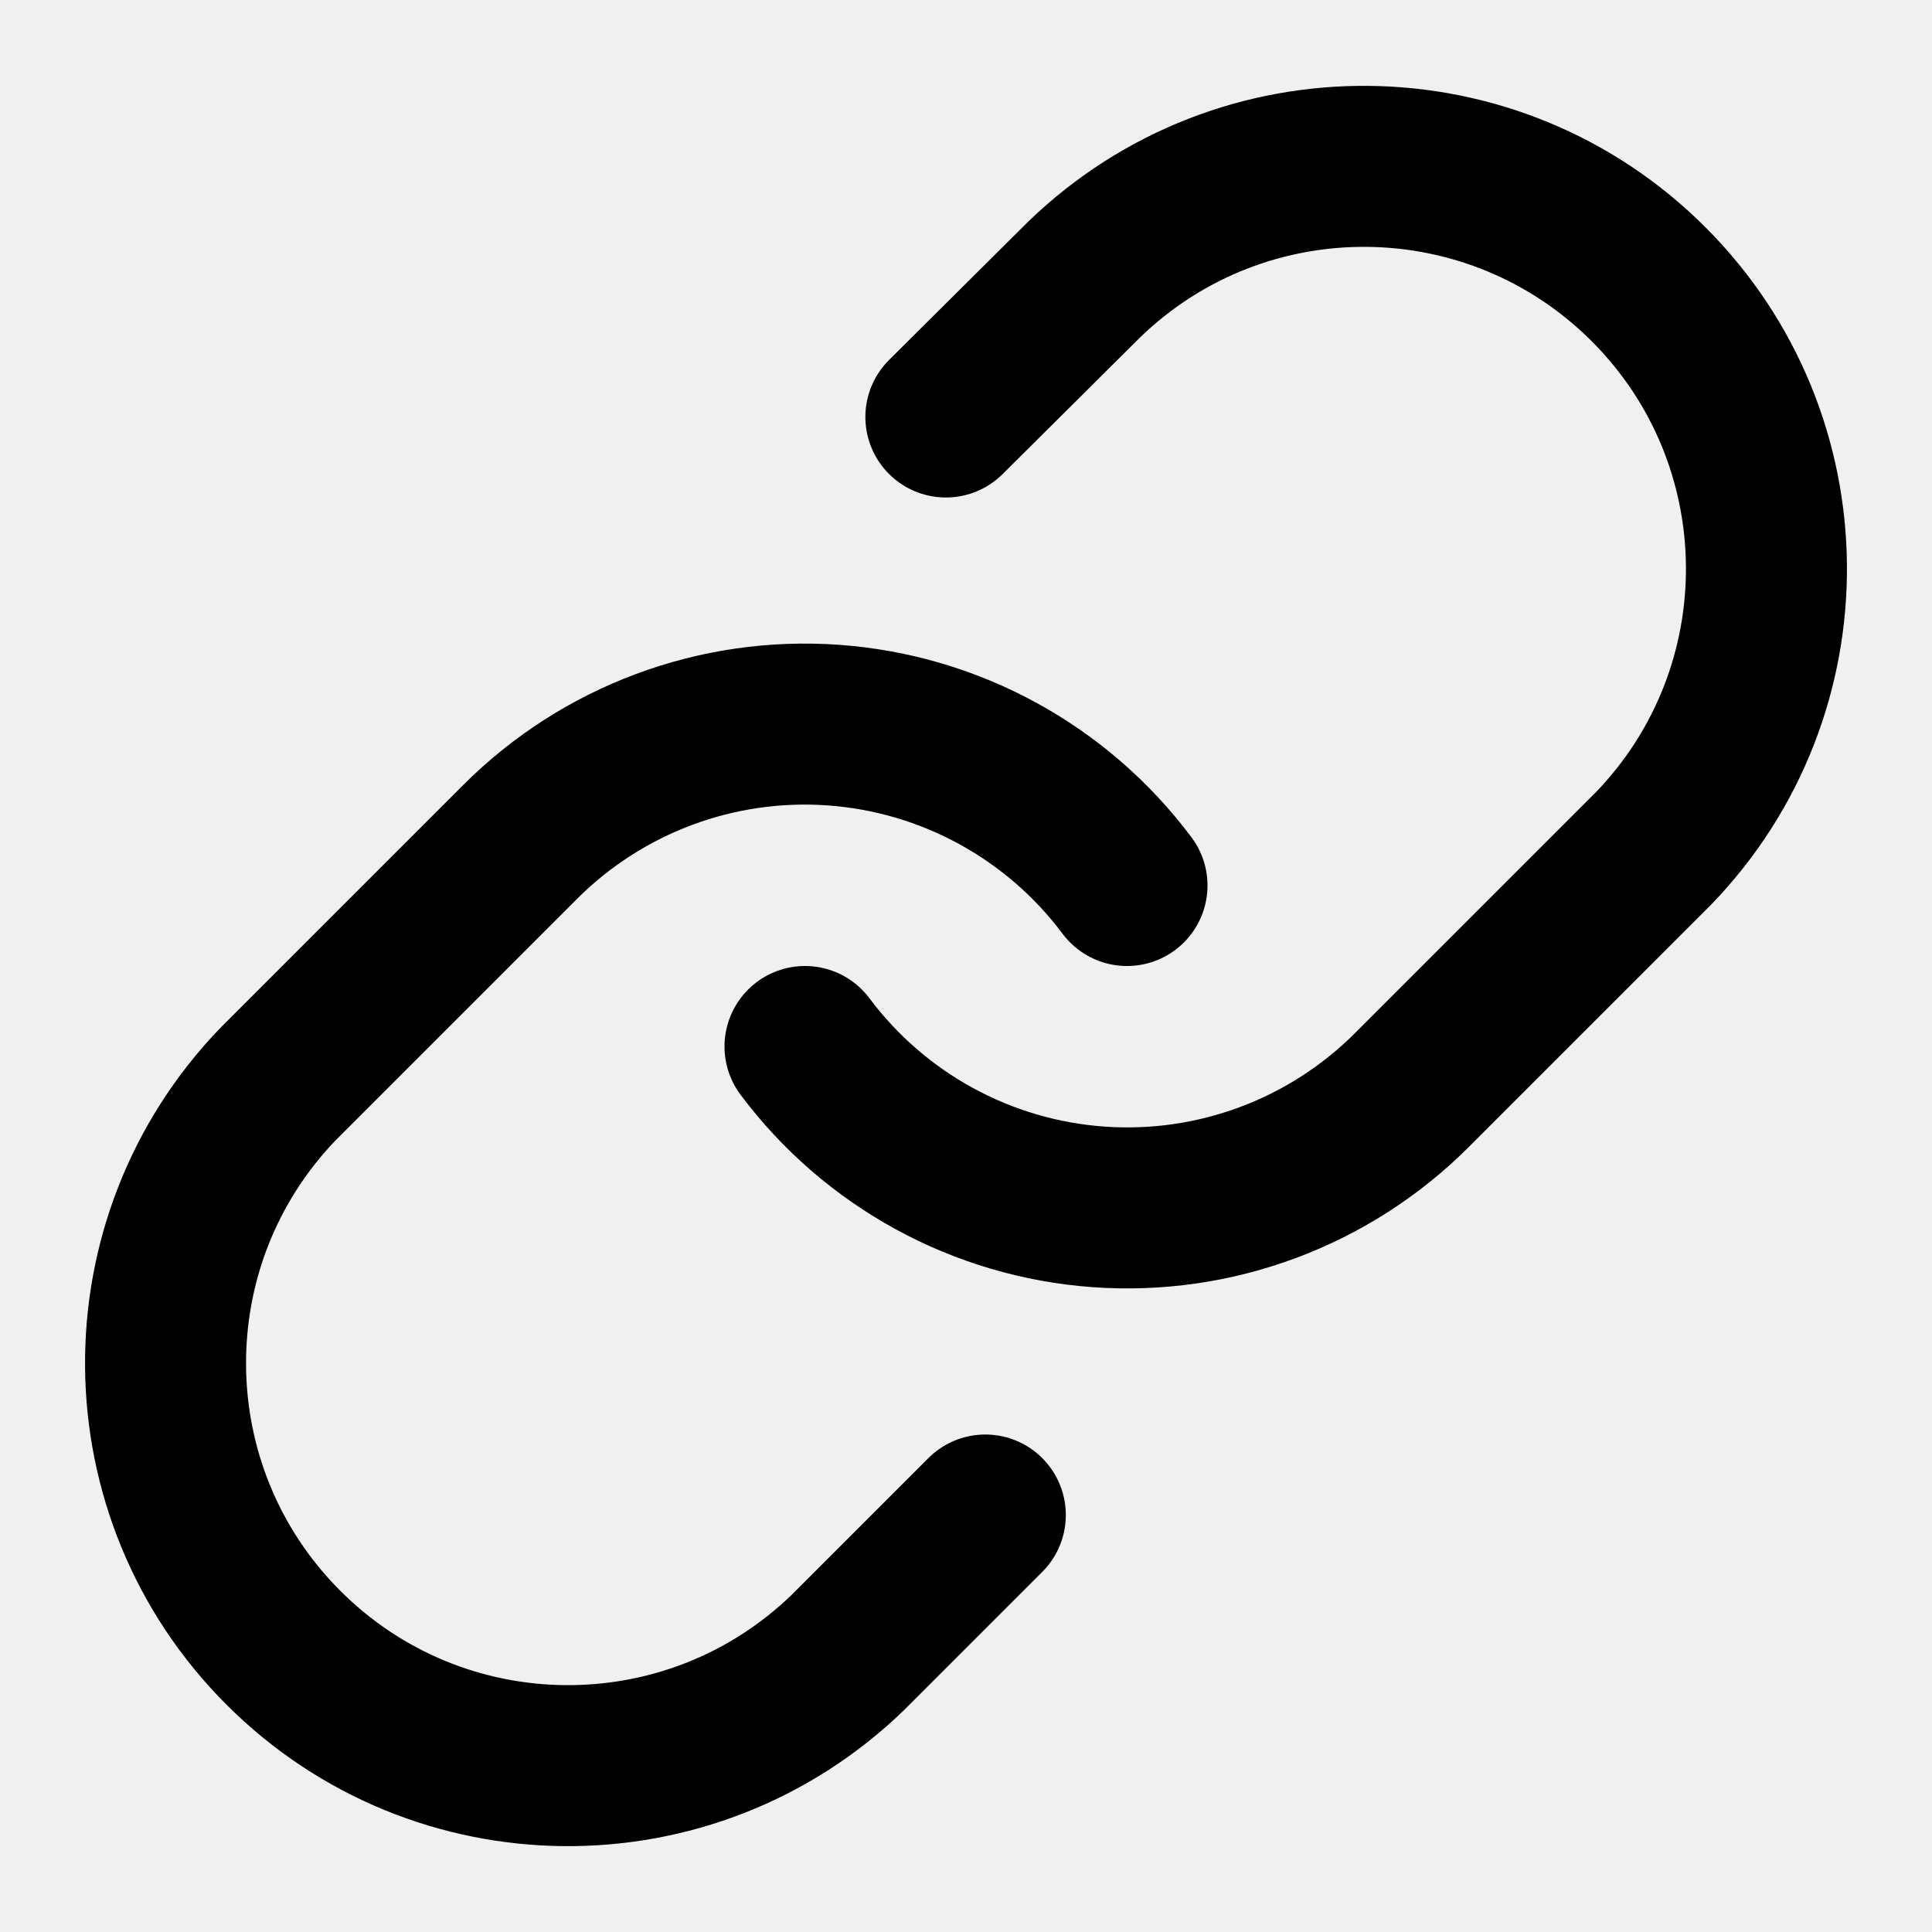
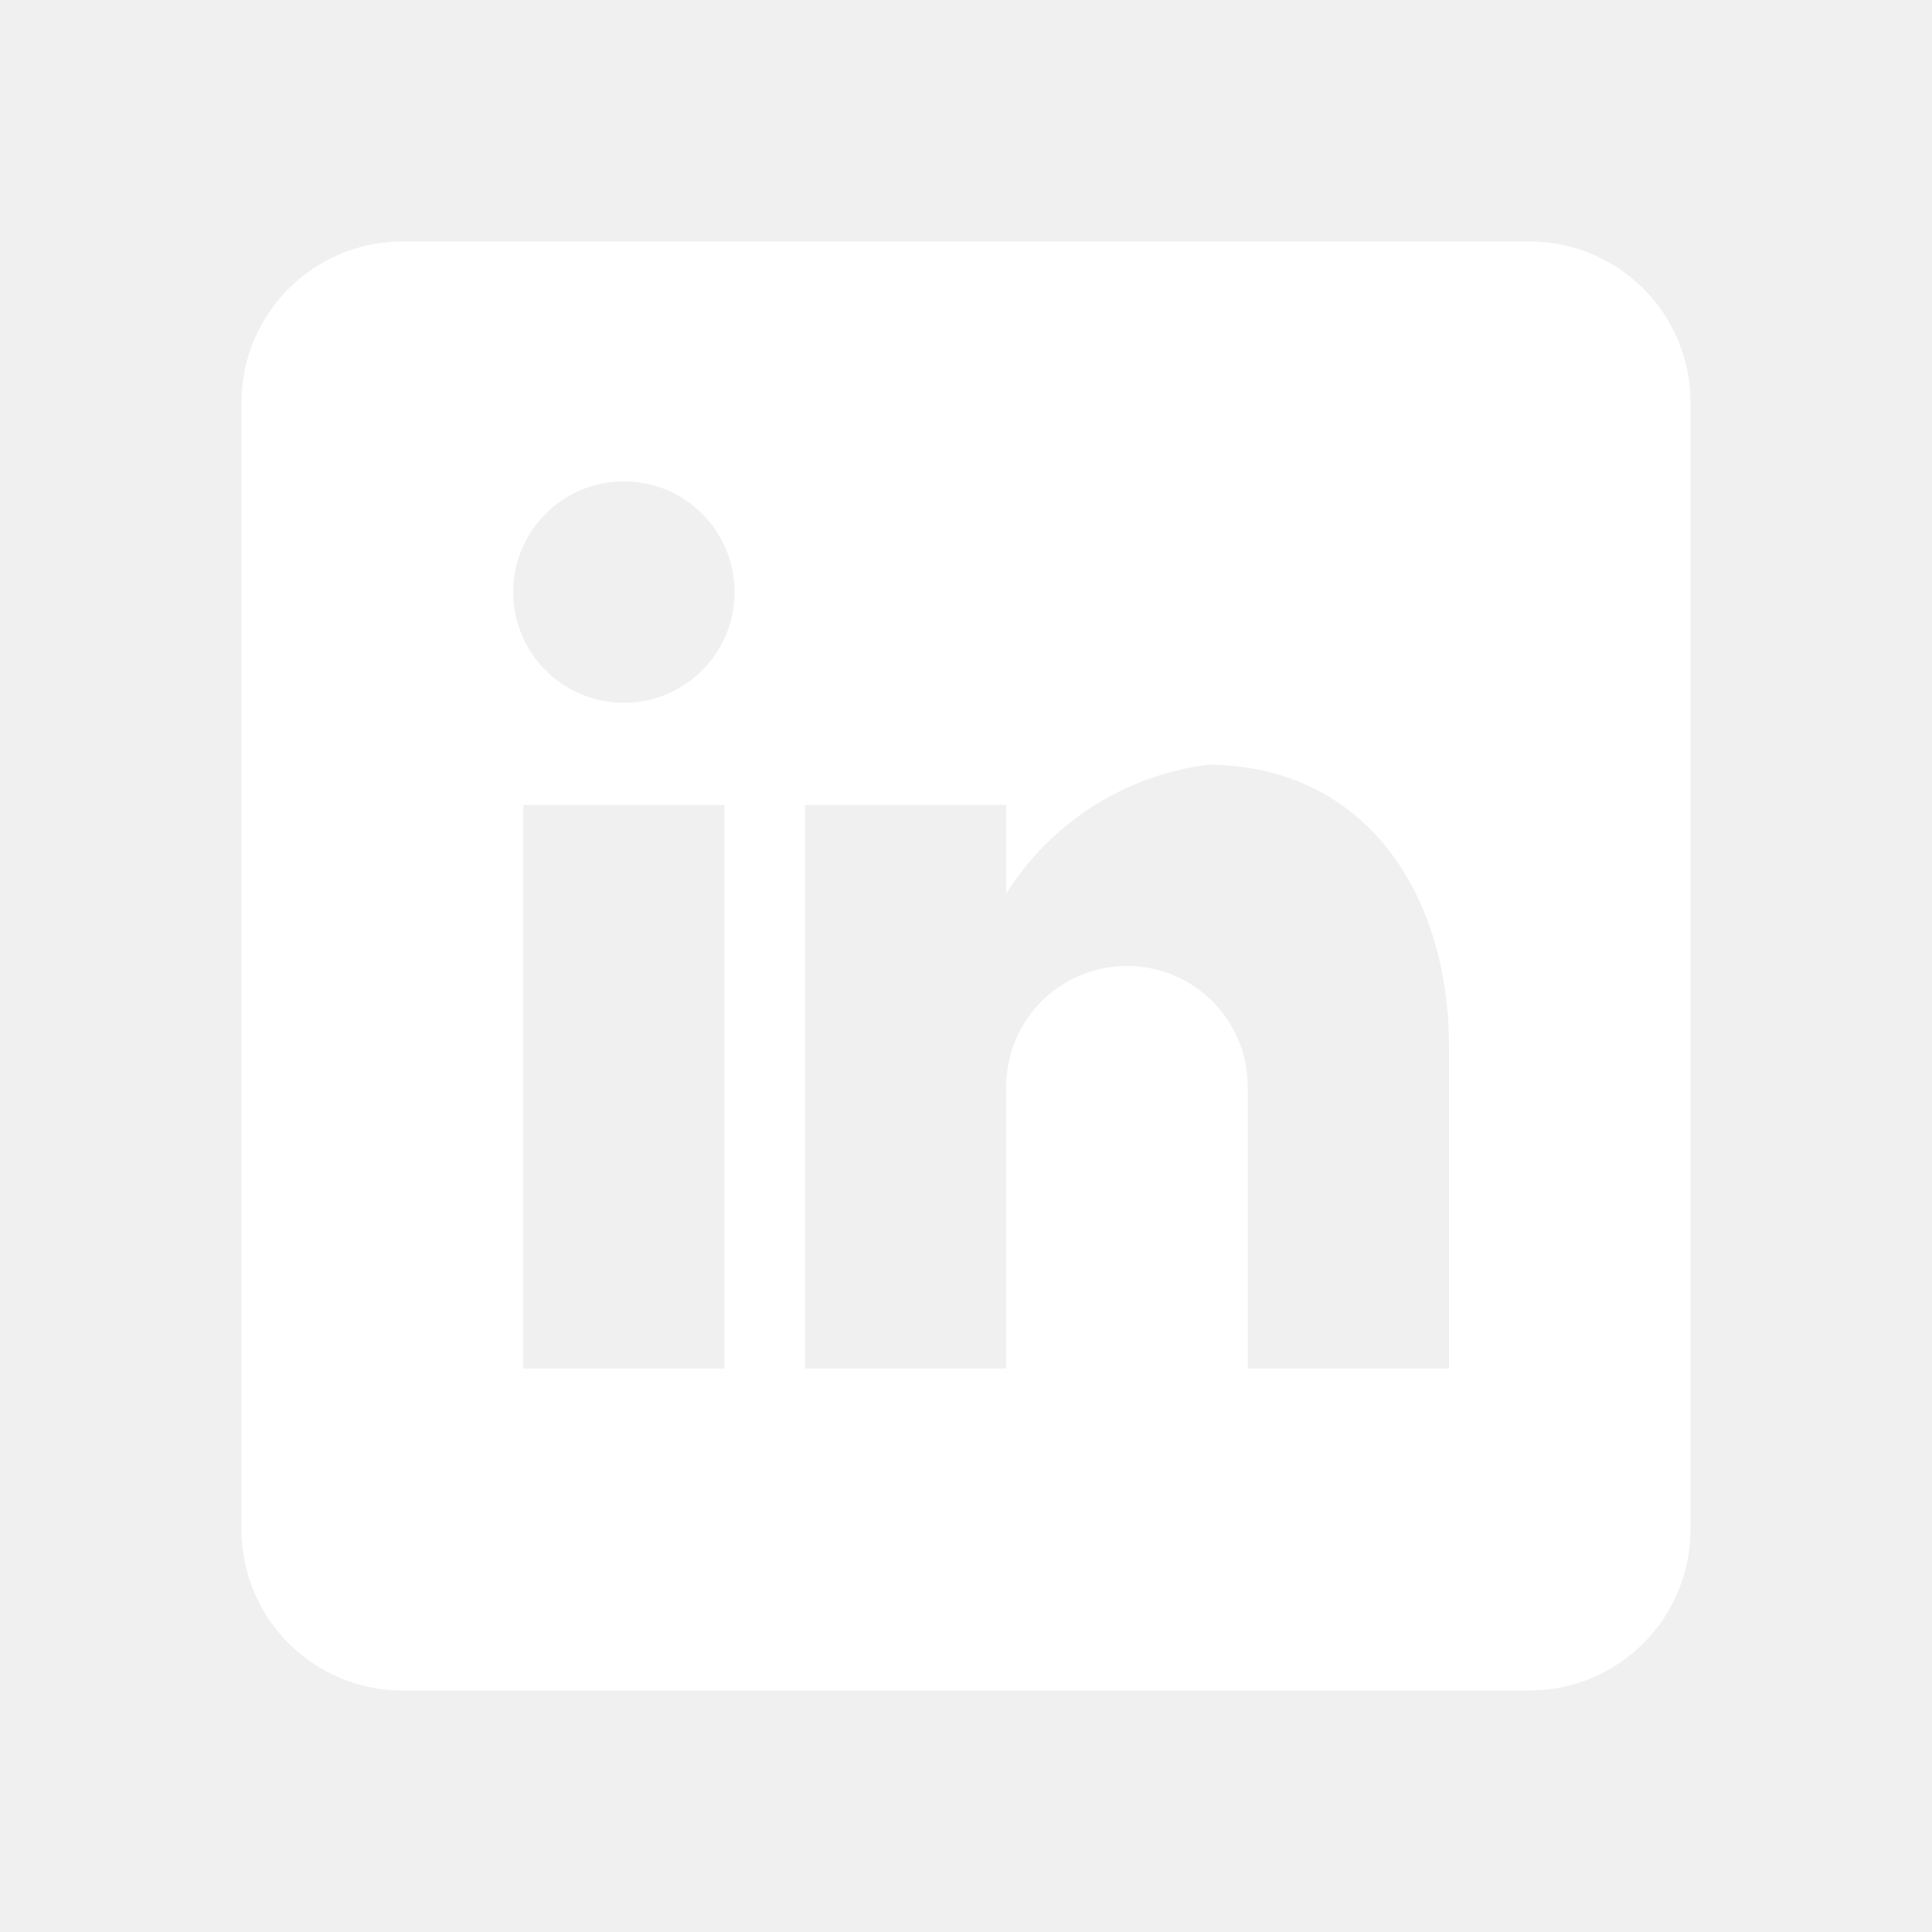
- <svg xmlns="http://www.w3.org/2000/svg" viewBox="0 0 24 24" fill="none" stroke="currentColor" stroke-width="2" stroke-linecap="round" stroke-linejoin="round">
-   <path d="M10 13a5 5 0 0 0 7.54.54l3-3a5 5 0 0 0-7.07-7.07l-1.72 1.71" />
-   <path d="M14 11a5 5 0 0 0-7.54-.54l-3 3a5 5 0 0 0 7.07 7.07l1.71-1.71" />
+ <svg xmlns="http://www.w3.org/2000/svg" viewBox="0 0 24 24" fill="white">
+   <path d="M19 3H5a2 2 0 0 0-2 2v14a2 2 0 0 0 2 2h14a2 2 0 0 0 2-2V5a2 2 0 0 0-2-2zM9 17H6.5v-7H9v7zm-1.25-8.27a1.375 1.375 0 1 1 0-2.75 1.375 1.375 0 0 1 0 2.75zM18 17h-2.5v-3.5c0-.83-.67-1.5-1.5-1.5s-1.5.67-1.5 1.5V17H10v-7h2.5v1.1A3.48 3.48 0 0 1 15 9.5c1.93 0 3 1.57 3 3.5V17z" />
</svg>
